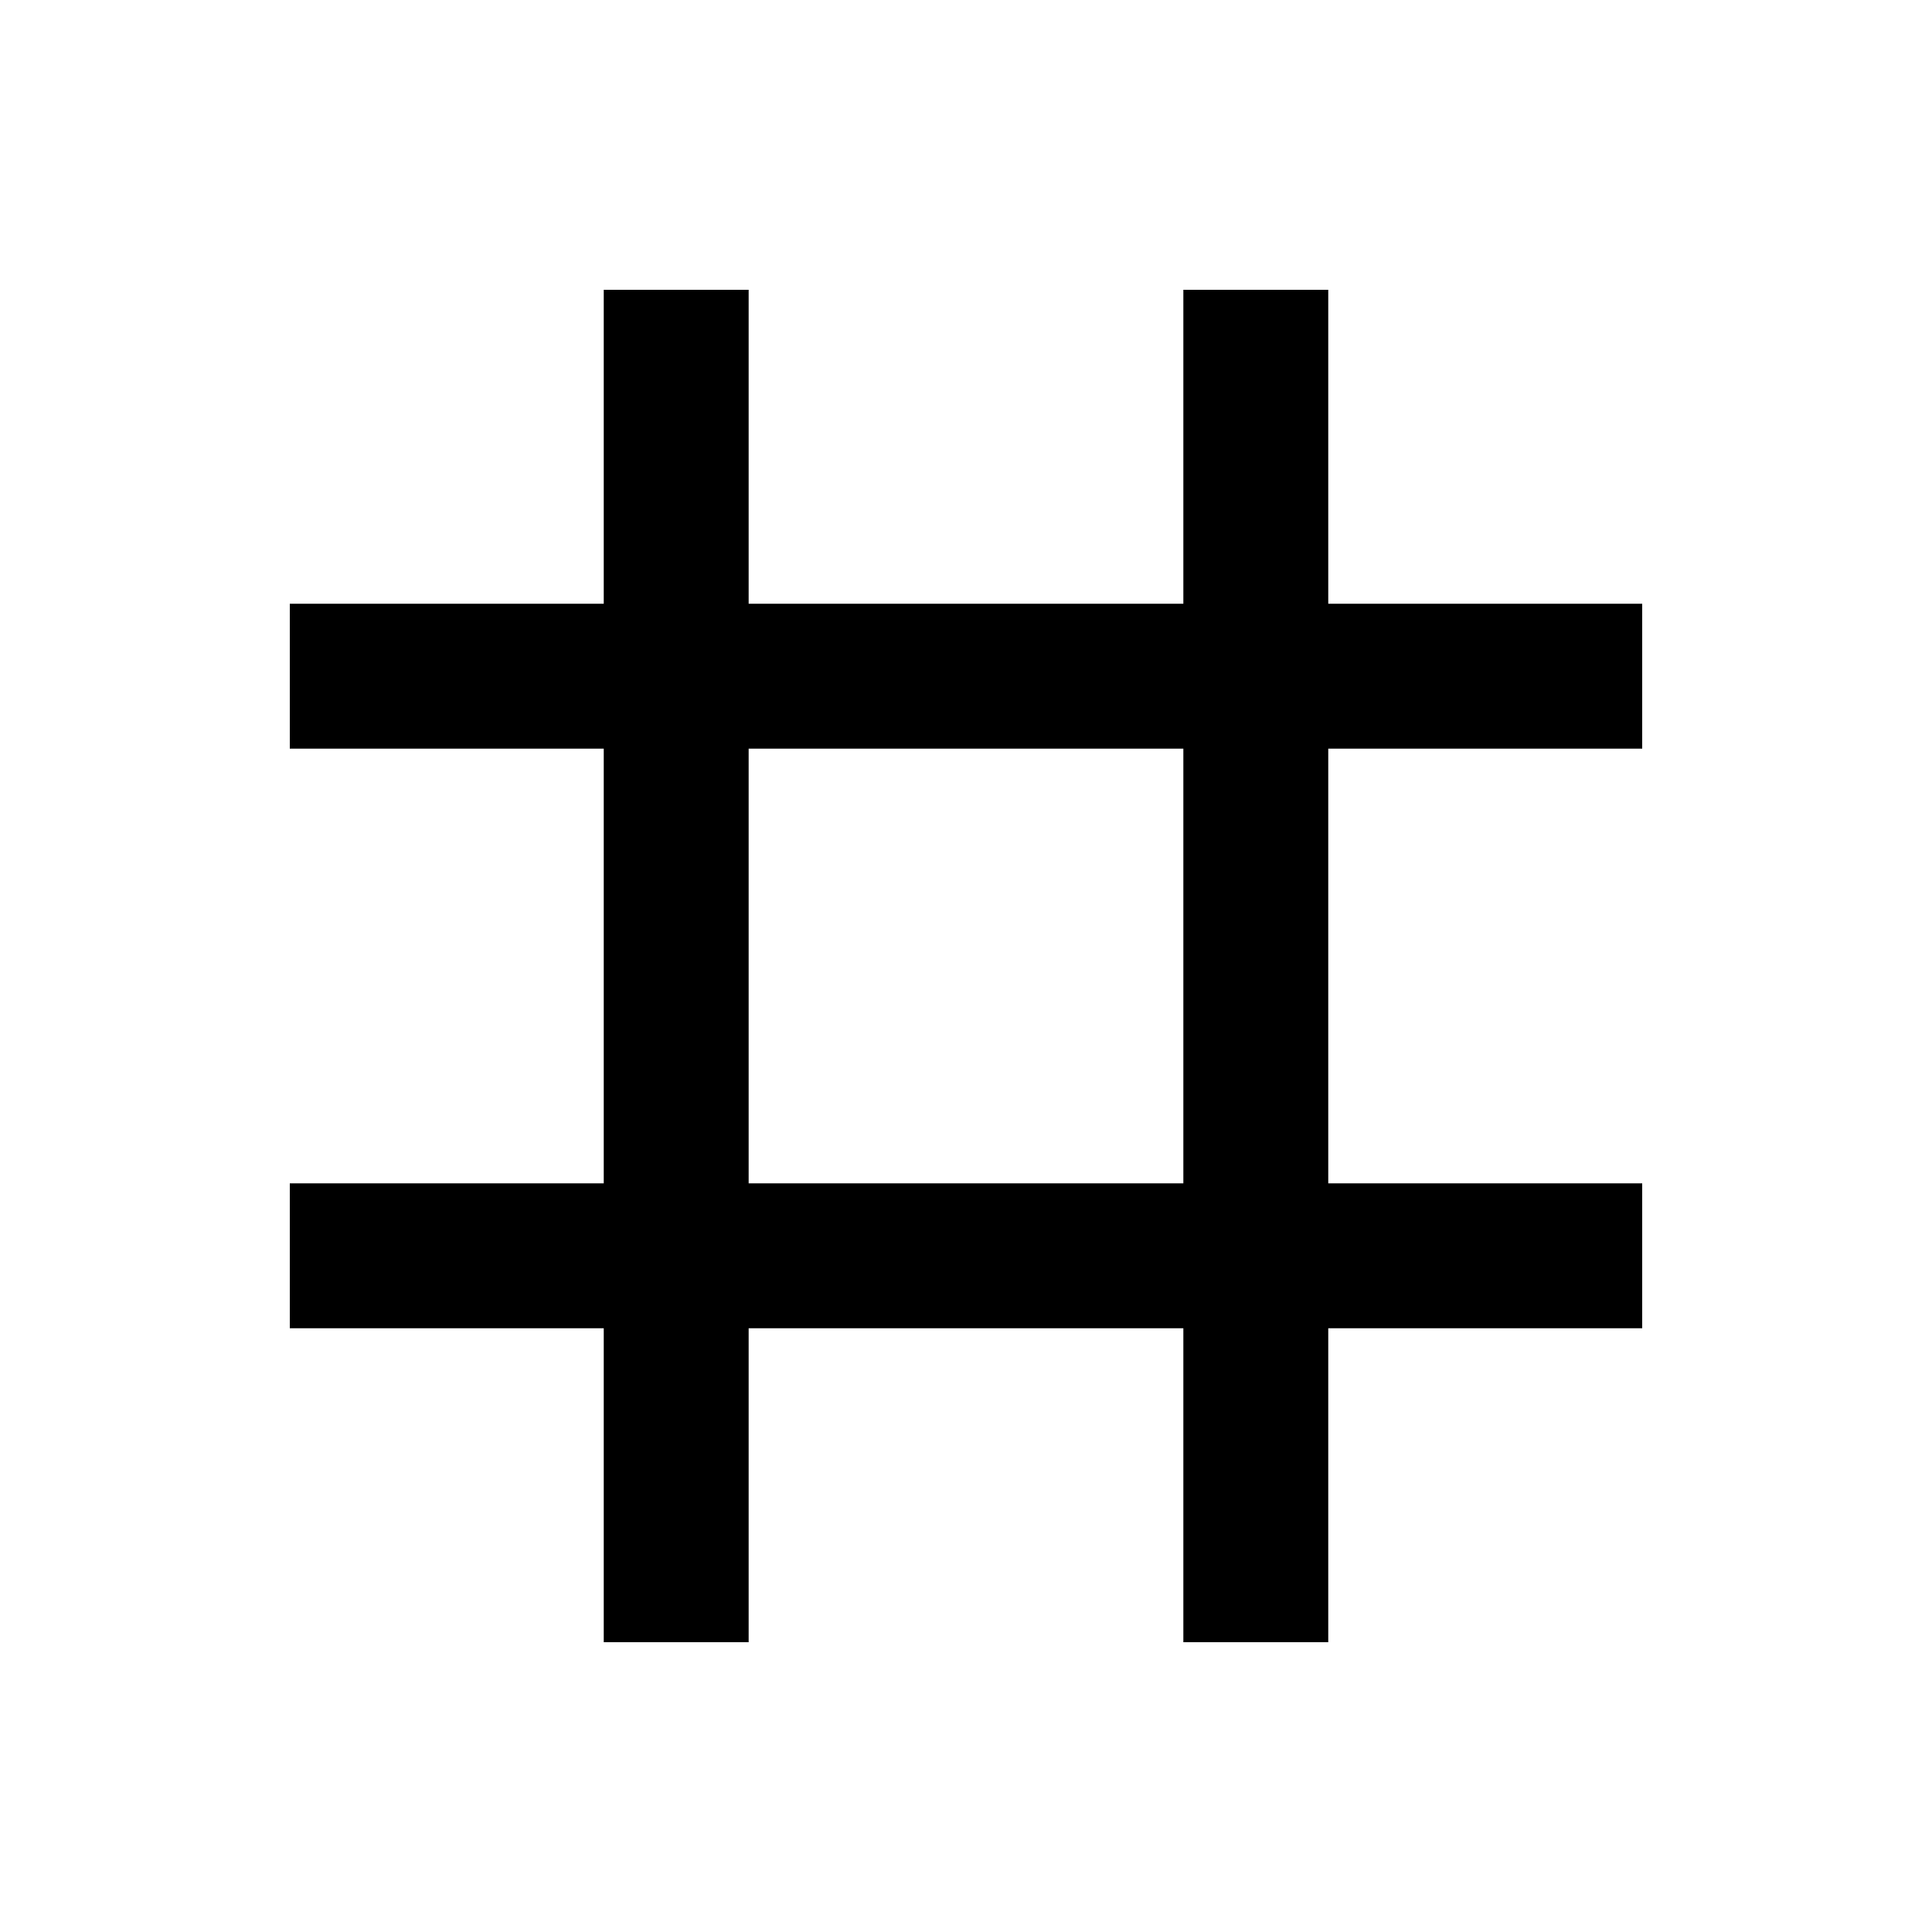
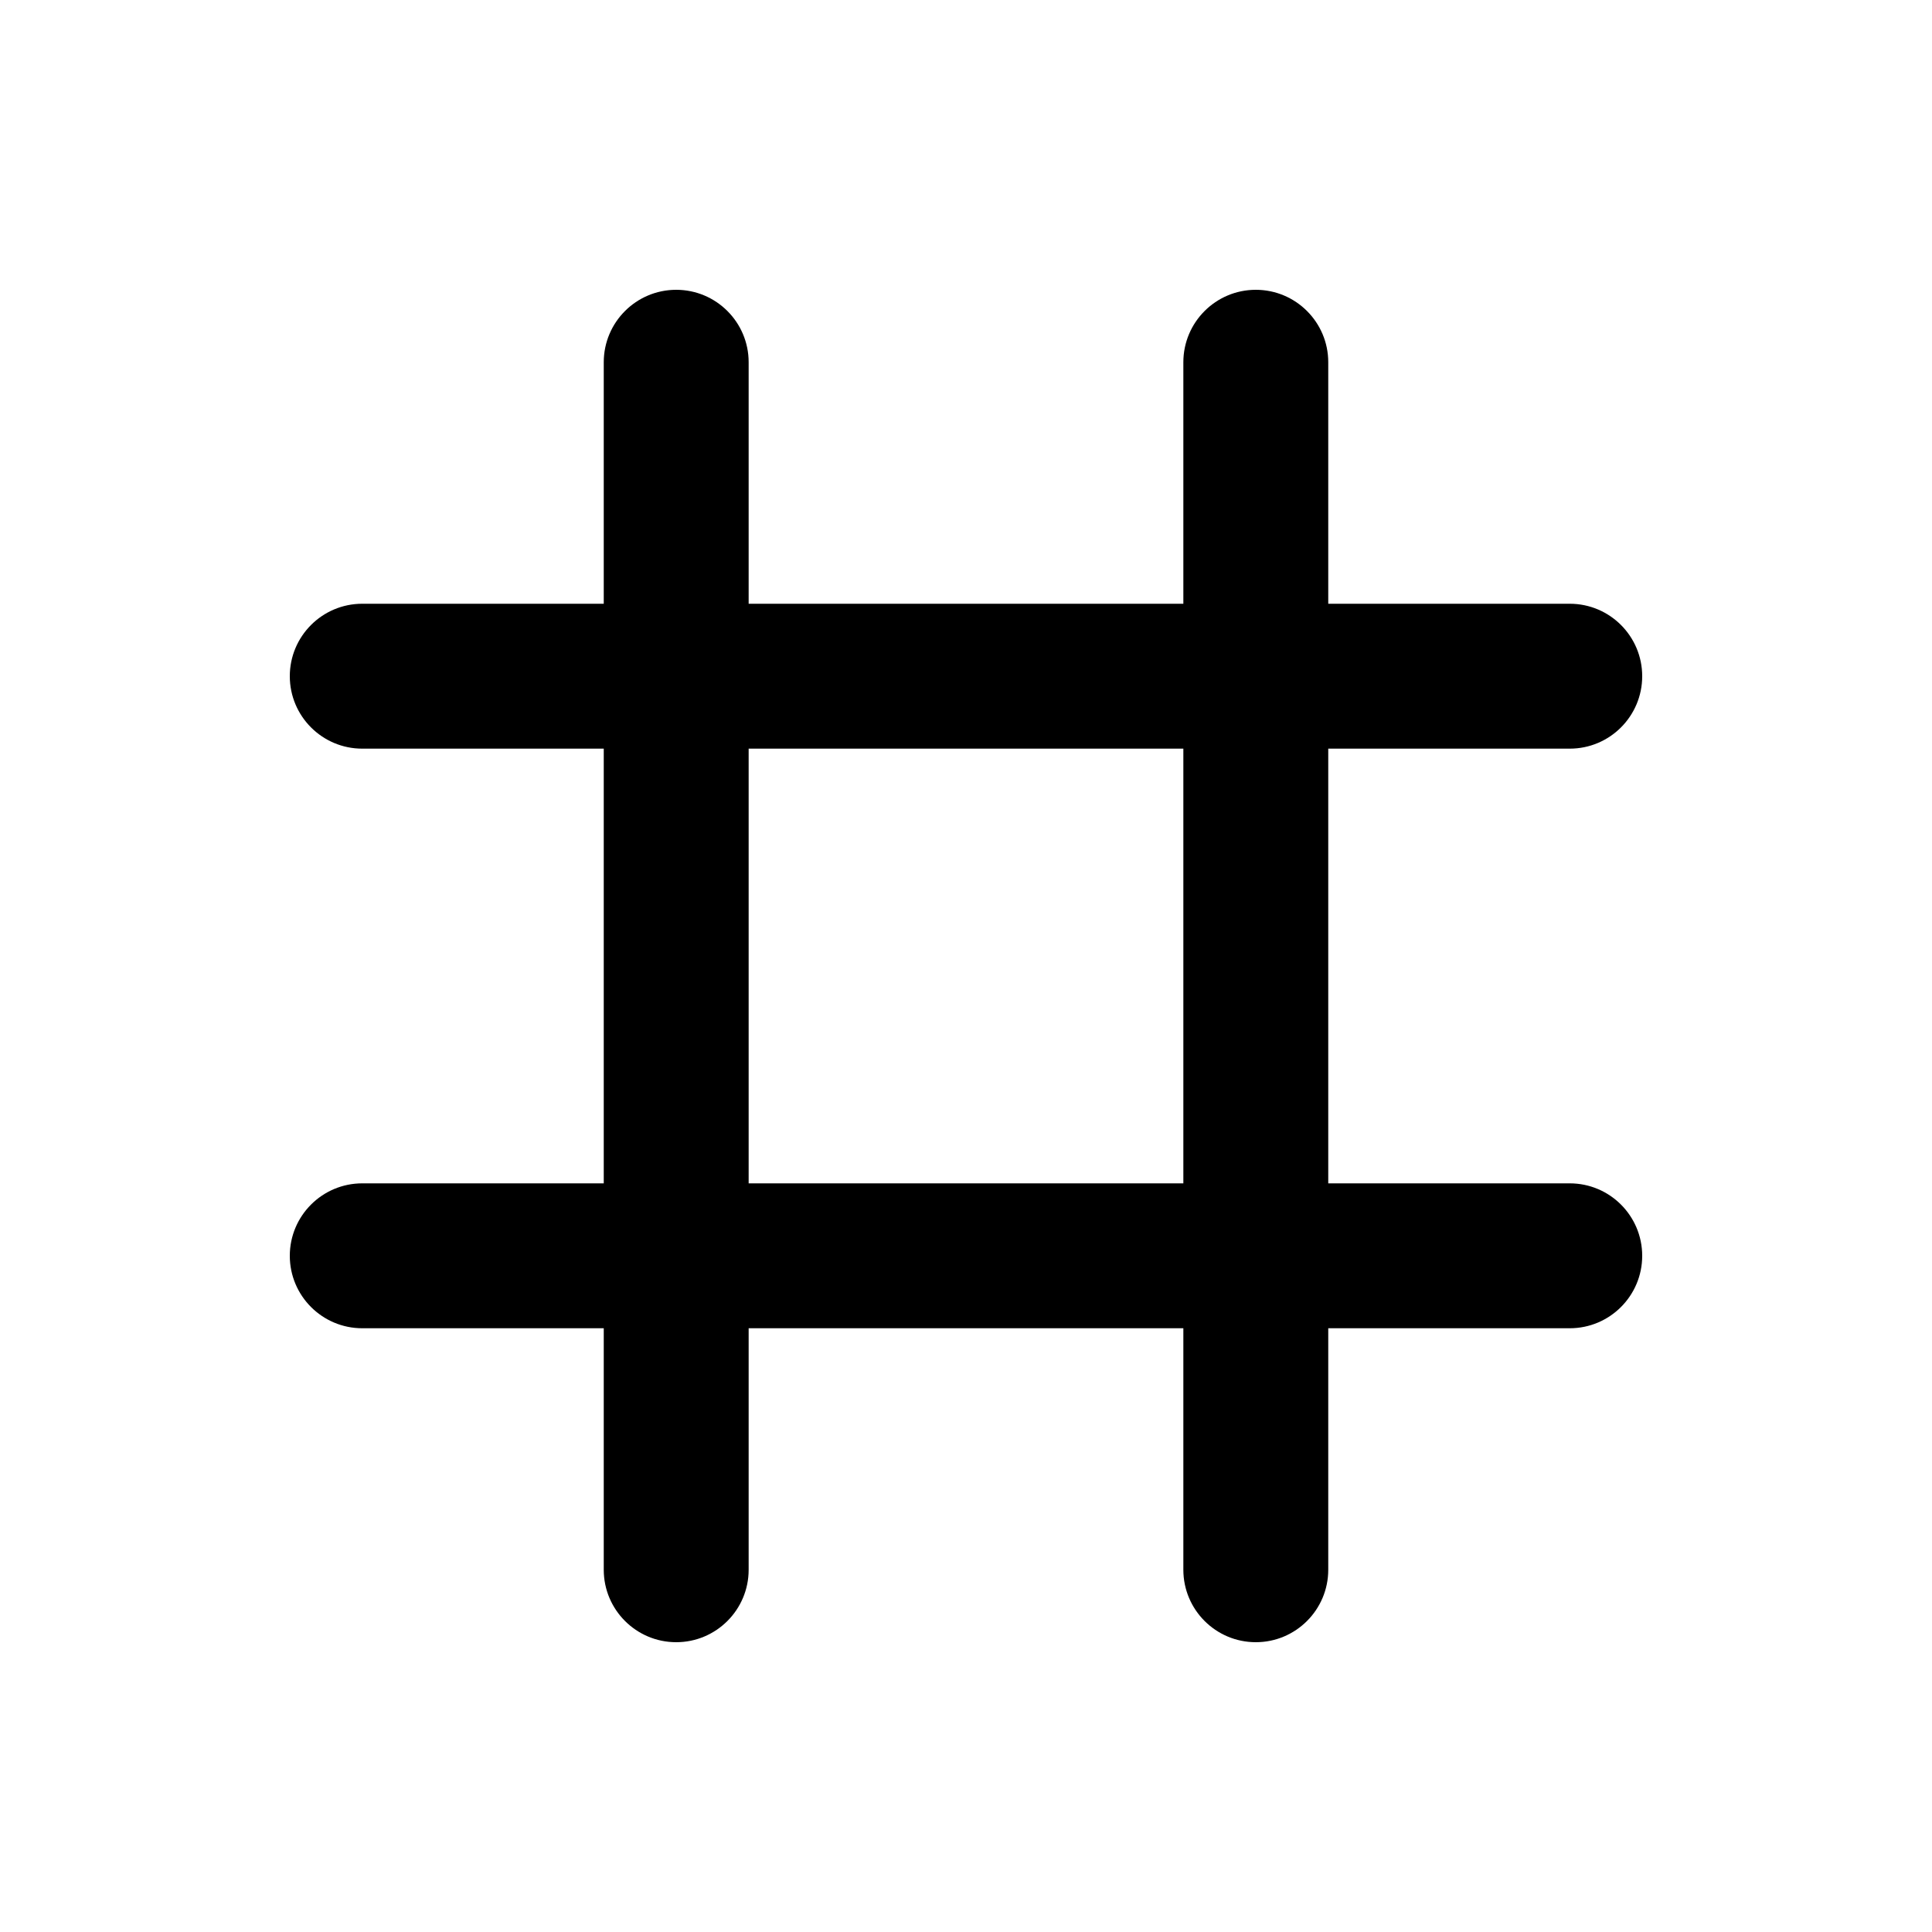
<svg id="hashtag" viewBox="0 0 20 20">
-   <path d="M6.25,12.25 L6.25,7.75 L3,7.75 L3,6.25 L6.25,6.25 L6.25,3 L7.75,3 L7.75,6.25 L12.25,6.25 L12.25,3 L13.75,3 L13.75,6.25 L17,6.25 L17,7.75 L13.75,7.75 L13.75,12.25 L17,12.25 L17,13.75 L13.75,13.75 L13.75,17 L12.25,17 L12.25,13.75 L7.75,13.75 L7.75,17 L6.25,17 L6.25,13.75 L3,13.75 L3,12.25 L6.25,12.25 Z M7.75,12.25 L12.25,12.25 L12.25,7.75 L7.75,7.75 L7.75,12.25 Z" />
+   <path d="M6.25,12.25 L6.25,7.75 L3.75,7.75 C3.336,7.75 3,7.414 3,7 L3,7 C3,6.586 3.336,6.25 3.75,6.25 L6.25,6.25 L6.25,3.75 C6.25,3.336 6.586,3 7,3 L7,3 C7.414,3 7.75,3.336 7.75,3.75 L7.75,6.25 L12.25,6.25 L12.25,3.75 C12.25,3.336 12.586,3 13,3 L13,3 C13.414,3 13.75,3.336 13.75,3.75 L13.75,6.25 L16.25,6.25 C16.664,6.25 17,6.586 17,7 L17,7 C17,7.414 16.664,7.75 16.25,7.75 L13.75,7.75 L13.75,12.25 L16.25,12.25 C16.664,12.25 17,12.586 17,13 L17,13 C17,13.414 16.664,13.75 16.25,13.75 L13.75,13.75 L13.75,16.25 C13.75,16.664 13.414,17 13,17 L13,17 C12.586,17 12.25,16.664 12.25,16.25 L12.25,13.75 L7.75,13.75 L7.75,16.25 C7.75,16.664 7.414,17 7,17 L7,17 C6.586,17 6.25,16.664 6.25,16.25 L6.25,13.75 L3.75,13.75 C3.336,13.75 3,13.414 3,13 L3,13 C3,12.586 3.336,12.25 3.75,12.25 L6.25,12.25 Z M7.75,12.25 L12.25,12.25 L12.25,7.75 L7.75,7.75 L7.75,12.25 Z" />
</svg>
